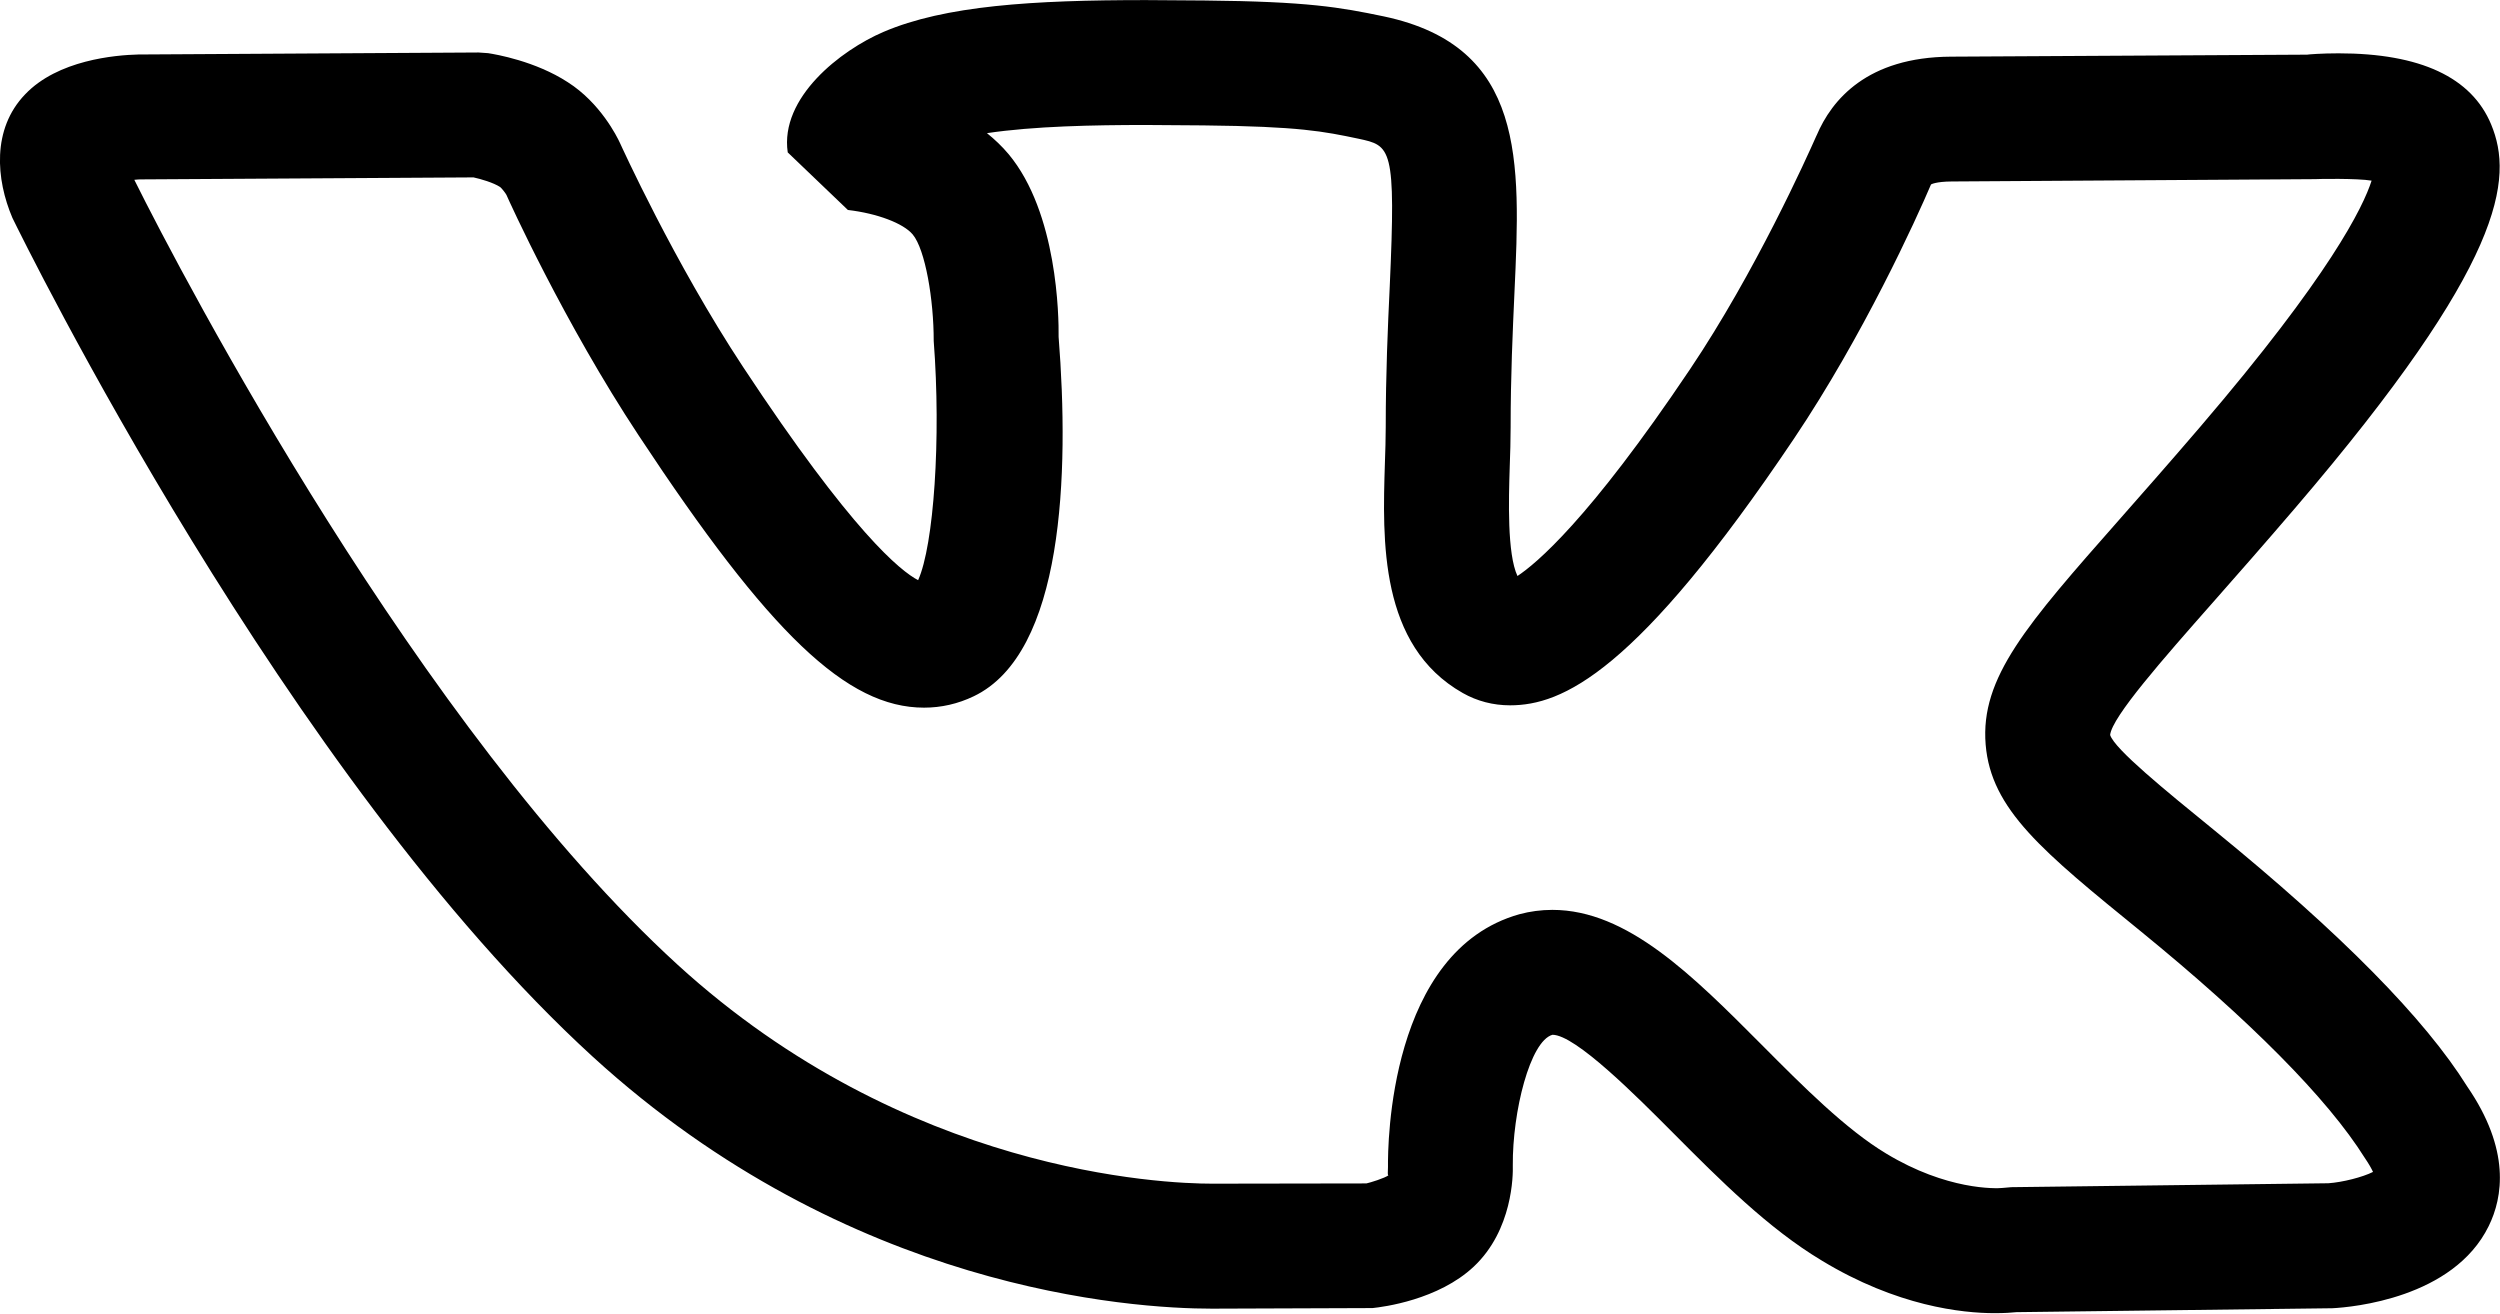
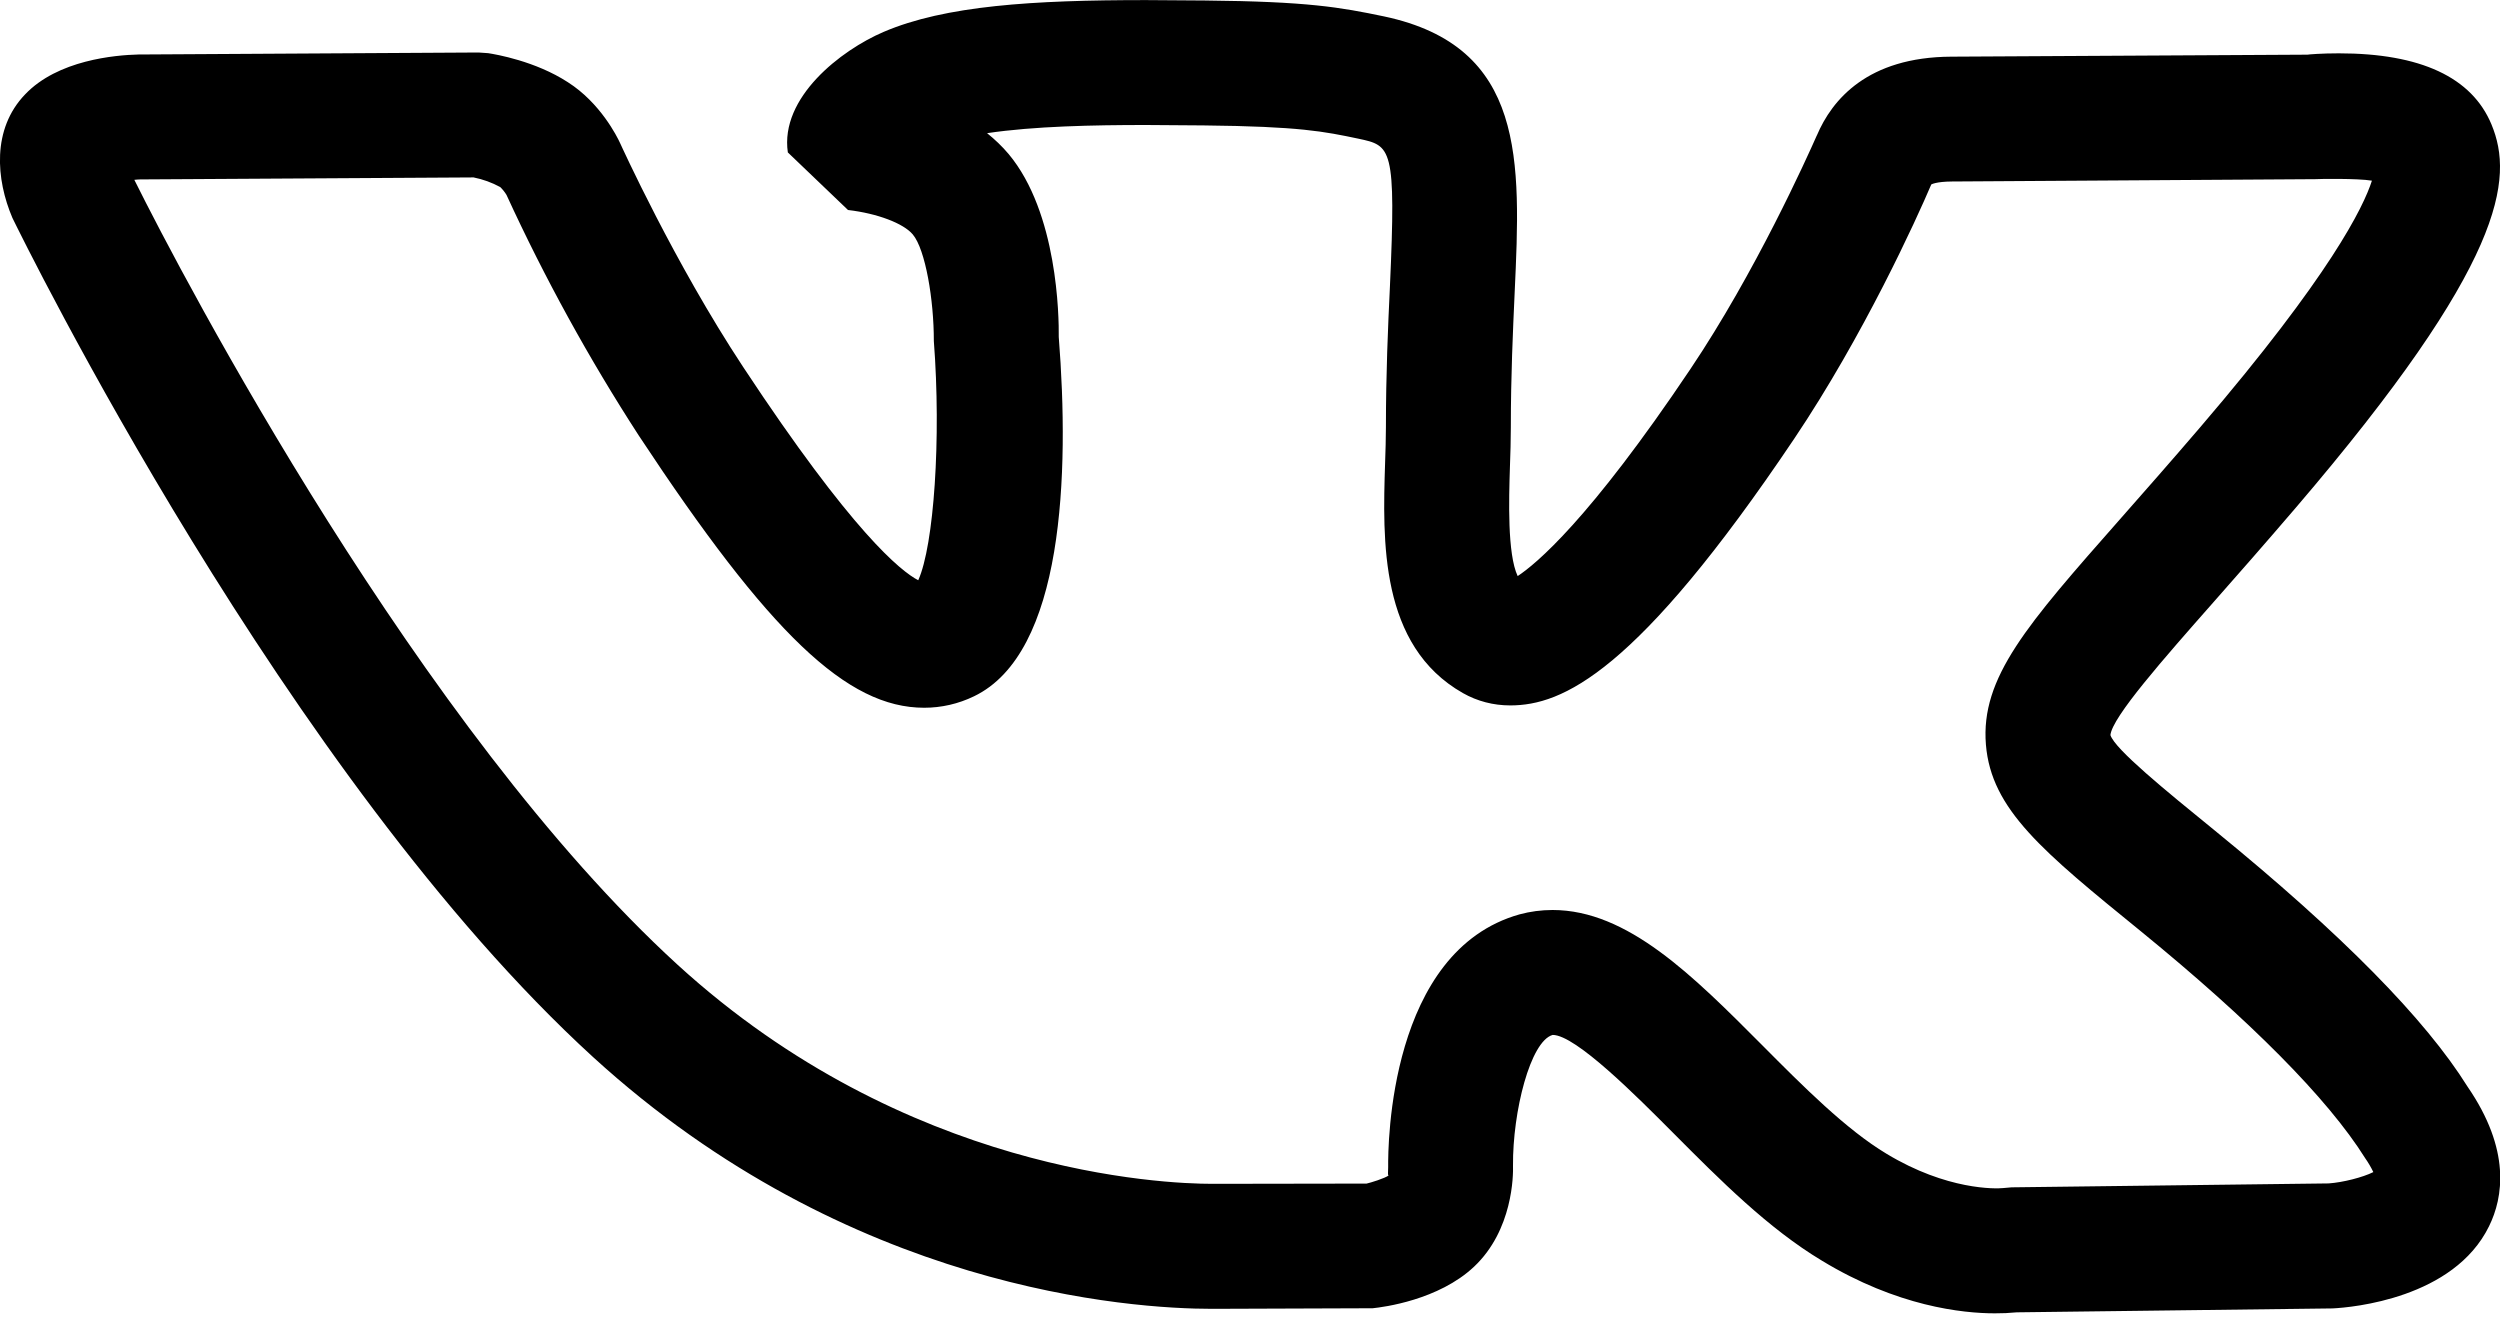
- <svg xmlns="http://www.w3.org/2000/svg" version="1.1" id="Layer_1" x="0px" y="0px" viewBox="0 0 30.004 15.761" enable-background="new 0 0 30.004 15.761" xml:space="preserve">
-   <g>
-     <path d="M23.938,15.76c-0.386,0-1.17-0.082-2.075-0.632     c-0.642-0.385-1.223-0.968-1.784-1.532c-0.438-0.44-1.171-1.177-1.447-1.177     c-0.268,0.075-0.481,0.921-0.476,1.569c0.004,0.113-0.001,0.774-0.468,1.213     c-0.425,0.4-1.088,0.485-1.216,0.498l-1.926,0.007     c-0.967,0-4.358-0.218-7.429-3.021c-3.674-3.358-6.835-9.798-6.968-10.07     c-0.197-0.462-0.248-1.066,0.152-1.482c0.392-0.413,1.081-0.472,1.359-0.479     L5.743,0.63l0.115,0.008c0.091,0.014,0.567,0.095,0.957,0.349     c0.388,0.247,0.59,0.651,0.626,0.73c0.01,0.021,0.649,1.432,1.475,2.684     c1.312,1.99,1.896,2.455,2.103,2.562c0.188-0.417,0.277-1.7,0.187-2.871     c0.001-0.493-0.101-1.098-0.252-1.278c-0.112-0.134-0.426-0.253-0.778-0.294     L9.454,1.829c-0.096-0.658,0.635-1.226,1.149-1.446c0.737-0.316,1.792-0.382,3.147-0.382     l0.71,0.005c1.235,0.012,1.622,0.081,2.149,0.191     c1.702,0.361,1.64,1.729,1.567,3.312c-0.021,0.464-0.046,1.001-0.046,1.621     c0,0.151-0.005,0.312-0.011,0.479C18.107,5.989,18.087,6.647,18.212,6.913     c0.219-0.145,0.852-0.665,2.072-2.483c0.783-1.165,1.4-2.539,1.517-2.803     l0.001-0.001c0.182-0.43,0.608-0.941,1.613-0.946l4.274-0.024     C27.701,0.653,27.861,0.64,28.066,0.64c0.98,0,1.597,0.287,1.832,0.854     c0.269,0.65,0.169,1.657-2.354,4.605c-0.37,0.432-0.697,0.804-0.982,1.127     c-0.598,0.678-1.216,1.379-1.237,1.595c0.053,0.169,0.662,0.665,1.252,1.145     c1.53,1.247,2.528,2.264,3.033,3.073c0.522,0.759,0.429,1.33,0.258,1.677     c-0.424,0.864-1.638,0.973-1.877,0.985l-3.79,0.047     C24.146,15.754,24.056,15.76,23.938,15.76z M18.631,10.92     c0.899,0,1.682,0.786,2.511,1.618c0.497,0.5,1.011,1.016,1.496,1.307     c0.727,0.44,1.316,0.421,1.398,0.412l0.103-0.009l3.805-0.047     c0.171-0.012,0.411-0.073,0.536-0.136c-0.018-0.039-0.048-0.094-0.098-0.167     c-0.449-0.718-1.388-1.659-2.686-2.718c-1.184-0.963-1.801-1.465-1.865-2.244     c-0.066-0.805,0.493-1.439,1.607-2.703c0.28-0.318,0.604-0.685,0.967-1.109     c1.559-1.821,1.957-2.64,2.058-2.956c-0.17-0.029-0.648-0.021-0.678-0.018     l-4.361,0.028c-0.191,0.001-0.249,0.035-0.249,0.036     c-0.176,0.414-0.812,1.812-1.644,3.05c-1.895,2.82-2.785,3.2-3.407,3.201     c-0.204,0-0.396-0.05-0.569-0.148c-1.003-0.569-0.963-1.834-0.934-2.757     c0.005-0.149,0.01-0.295,0.01-0.431c0-0.646,0.025-1.207,0.048-1.689     c0.076-1.68,0.016-1.692-0.379-1.776c-0.409-0.086-0.705-0.147-1.856-0.159     l-0.693-0.005c-0.624,0-1.343,0.014-1.906,0.098     c0.092,0.074,0.18,0.157,0.259,0.251c0.588,0.704,0.604,1.951,0.601,2.194     c0.13,1.646,0.061,3.796-1.018,4.313c-0.191,0.092-0.392,0.137-0.597,0.137     c-0.926,0-1.854-0.885-3.425-3.267C6.77,3.872,6.105,2.402,6.078,2.339     C6.067,2.318,6.024,2.262,6.003,2.245C5.92,2.191,5.77,2.148,5.683,2.129     L1.682,2.153C1.661,2.154,1.637,2.155,1.612,2.158     c0.591,1.189,3.426,6.592,6.519,9.419c2.74,2.502,5.826,2.629,6.417,2.629     l1.851-0.003c0.046-0.01,0.218-0.062,0.269-0.1     c-0.019,0.018-0.01-0.053-0.01-0.097c-0.003-0.265,0.012-2.595,1.578-3.034     C18.362,10.938,18.495,10.92,18.631,10.92z" />
-   </g>
+ <svg xmlns="http://www.w3.org/2000/svg" viewBox="0 0 30 15.8">
+   <path d="M23.938 15.76c-.386 0-1.17-.082-2.075-.632-.642-.385-1.223-.968-1.784-1.532-.438-.44-1.171-1.177-1.447-1.177-.268.075-.481.921-.476 1.569.004.113-.001.774-.468 1.213-.425.4-1.088.485-1.216.498l-1.926.007c-.967 0-4.358-.218-7.429-3.021C3.443 9.327.282 2.887.149 2.615c-.197-.462-.248-1.066.152-1.482C.693.72 1.382.661 1.66.654L5.743.63l.115.008c.091.014.567.095.957.349.388.247.59.651.626.73.01.021.649 1.432 1.475 2.684 1.312 1.99 1.896 2.455 2.103 2.562.188-.417.277-1.7.187-2.871.001-.493-.101-1.098-.252-1.278-.112-.134-.426-.253-.778-.294l-.722-.691c-.096-.658.635-1.226 1.149-1.446.737-.316 1.792-.382 3.147-.382l.71.005c1.235.012 1.622.081 2.149.191 1.702.361 1.64 1.729 1.567 3.312-.021.464-.046 1.001-.046 1.621 0 .151-.005.312-.011.479-.012.38-.032 1.038.093 1.304.219-.145.852-.665 2.072-2.483.783-1.165 1.4-2.539 1.517-2.803l.001-.001c.182-.43.608-.941 1.613-.946l4.274-.024c.012-.003.172-.016.377-.016.98 0 1.597.287 1.832.854.269.65.169 1.657-2.354 4.605-.37.432-.697.804-.982 1.127-.598.678-1.216 1.379-1.237 1.595.053.169.662.665 1.252 1.145 1.53 1.247 2.528 2.264 3.033 3.073.522.759.429 1.33.258 1.677-.424.864-1.638.973-1.877.985l-3.79.047a2.526 2.526 0 0 1-.263.012zm-5.307-4.84c.899 0 1.682.786 2.511 1.618.497.5 1.011 1.016 1.496 1.307.727.44 1.316.421 1.398.412l.103-.009 3.805-.047c.171-.012.411-.073.536-.136a1.167 1.167 0 0 0-.098-.167c-.449-.718-1.388-1.659-2.686-2.718-1.184-.963-1.801-1.465-1.865-2.244-.066-.805.493-1.439 1.607-2.703.28-.318.604-.685.967-1.109 1.559-1.821 1.957-2.64 2.058-2.956-.17-.029-.648-.021-.678-.018l-4.361.028c-.191.001-.249.035-.249.036-.176.414-.812 1.812-1.644 3.05-1.895 2.82-2.785 3.2-3.407 3.201-.204 0-.396-.05-.569-.148-1.003-.569-.963-1.834-.934-2.757.005-.149.01-.295.01-.431 0-.646.025-1.207.048-1.689.076-1.68.016-1.692-.379-1.776-.409-.086-.705-.147-1.856-.159l-.693-.005c-.624 0-1.343.014-1.906.098.092.074.18.157.259.251.588.704.604 1.951.601 2.194.13 1.646.061 3.796-1.018 4.313a1.365 1.365 0 0 1-.597.137c-.926 0-1.854-.885-3.425-3.267a22.863 22.863 0 0 1-1.587-2.887.47.47 0 0 0-.075-.094 1.133 1.133 0 0 0-.32-.116l-4.001.024c-.021.001-.045.002-.07.005.591 1.189 3.426 6.592 6.519 9.419 2.74 2.502 5.826 2.629 6.417 2.629l1.851-.003c.046-.01.218-.062.269-.1-.019.018-.01-.053-.01-.097-.003-.265.012-2.595 1.578-3.034.126-.034.259-.052.395-.052z" />
</svg>
